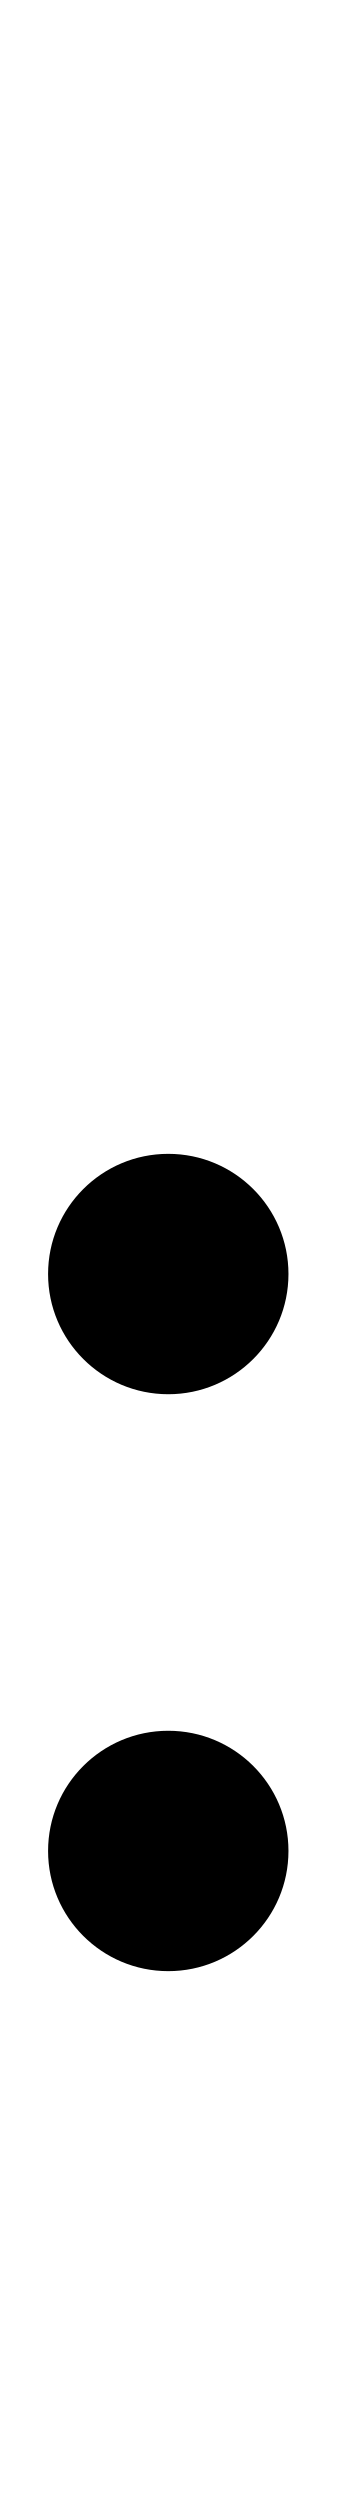
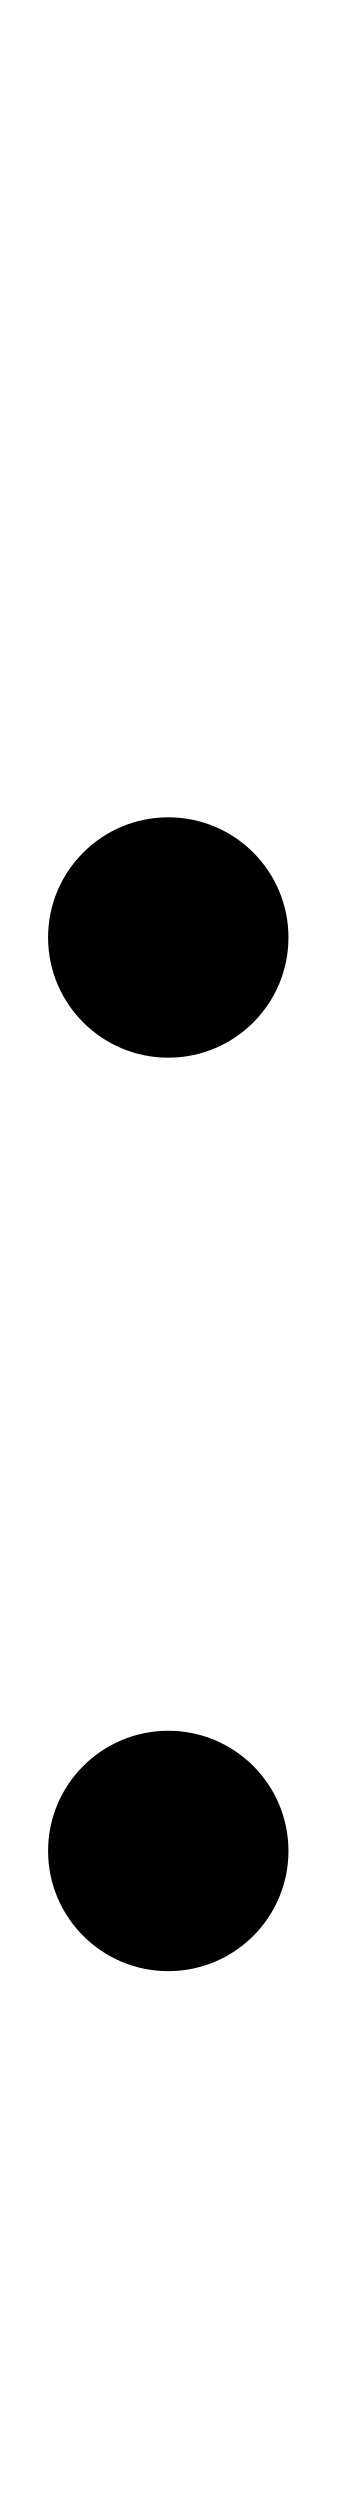
<svg xmlns="http://www.w3.org/2000/svg" viewBox="-20 -820 140.000 1040">
-   <path transform="scale(1,-1)" d="M100 50C100 77.614 77.614 100 50 100C22.386 100 0 77.614 0 50C0 22.386 22.386 0 50 0C77.614 0 100 22.386 100 50ZM100 290C100 317.614 77.614 340 50 340C22.386 340 0 317.614 0 290C0 262.386 22.386 240 50 240C77.614 240 100 262.386 100 290Z" />
+   <path transform="scale(1,-1)" d="M100 50C100 77.614 77.614 100 50 100C22.386 100 0 77.614 0 50C0 22.386 22.386 0 50 0C77.614 0 100 22.386 100 50ZM100 430C100 457.614 77.614 480 50 480C22.386 480 0 457.614 0 430C0 402.386 22.386 380 50 380C77.614 380 100 402.386 100 430Z" />
</svg>
